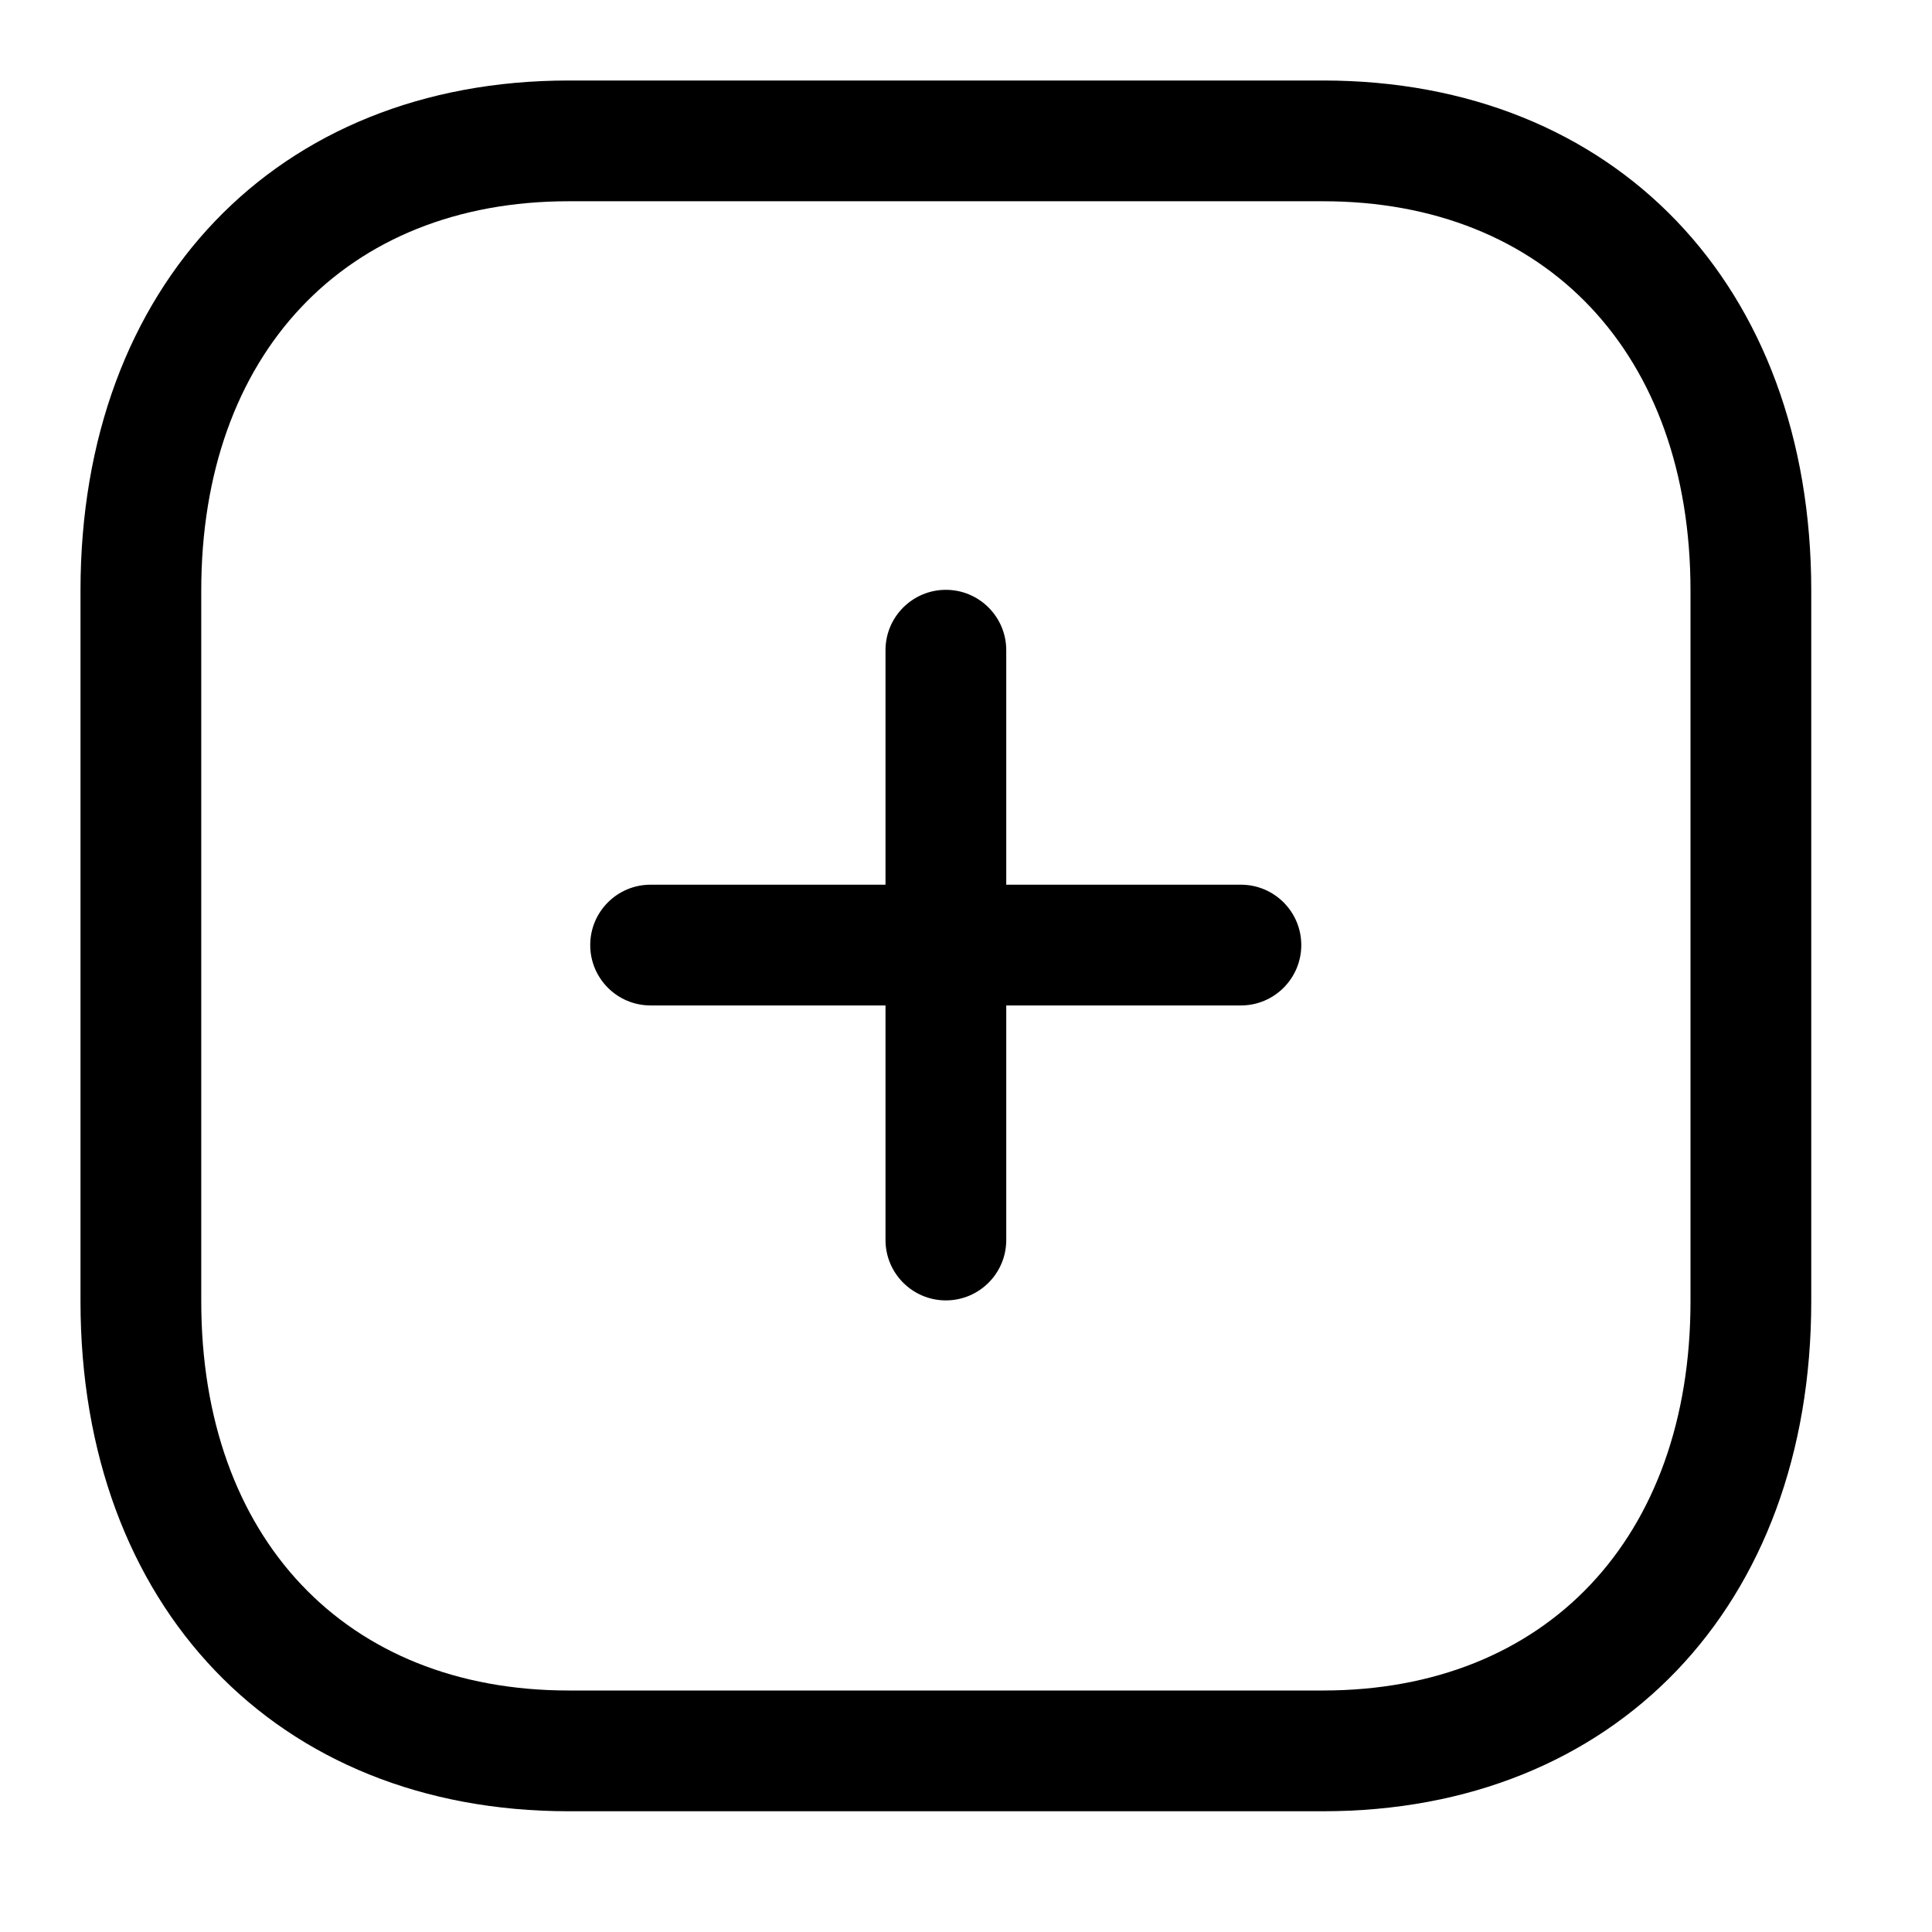
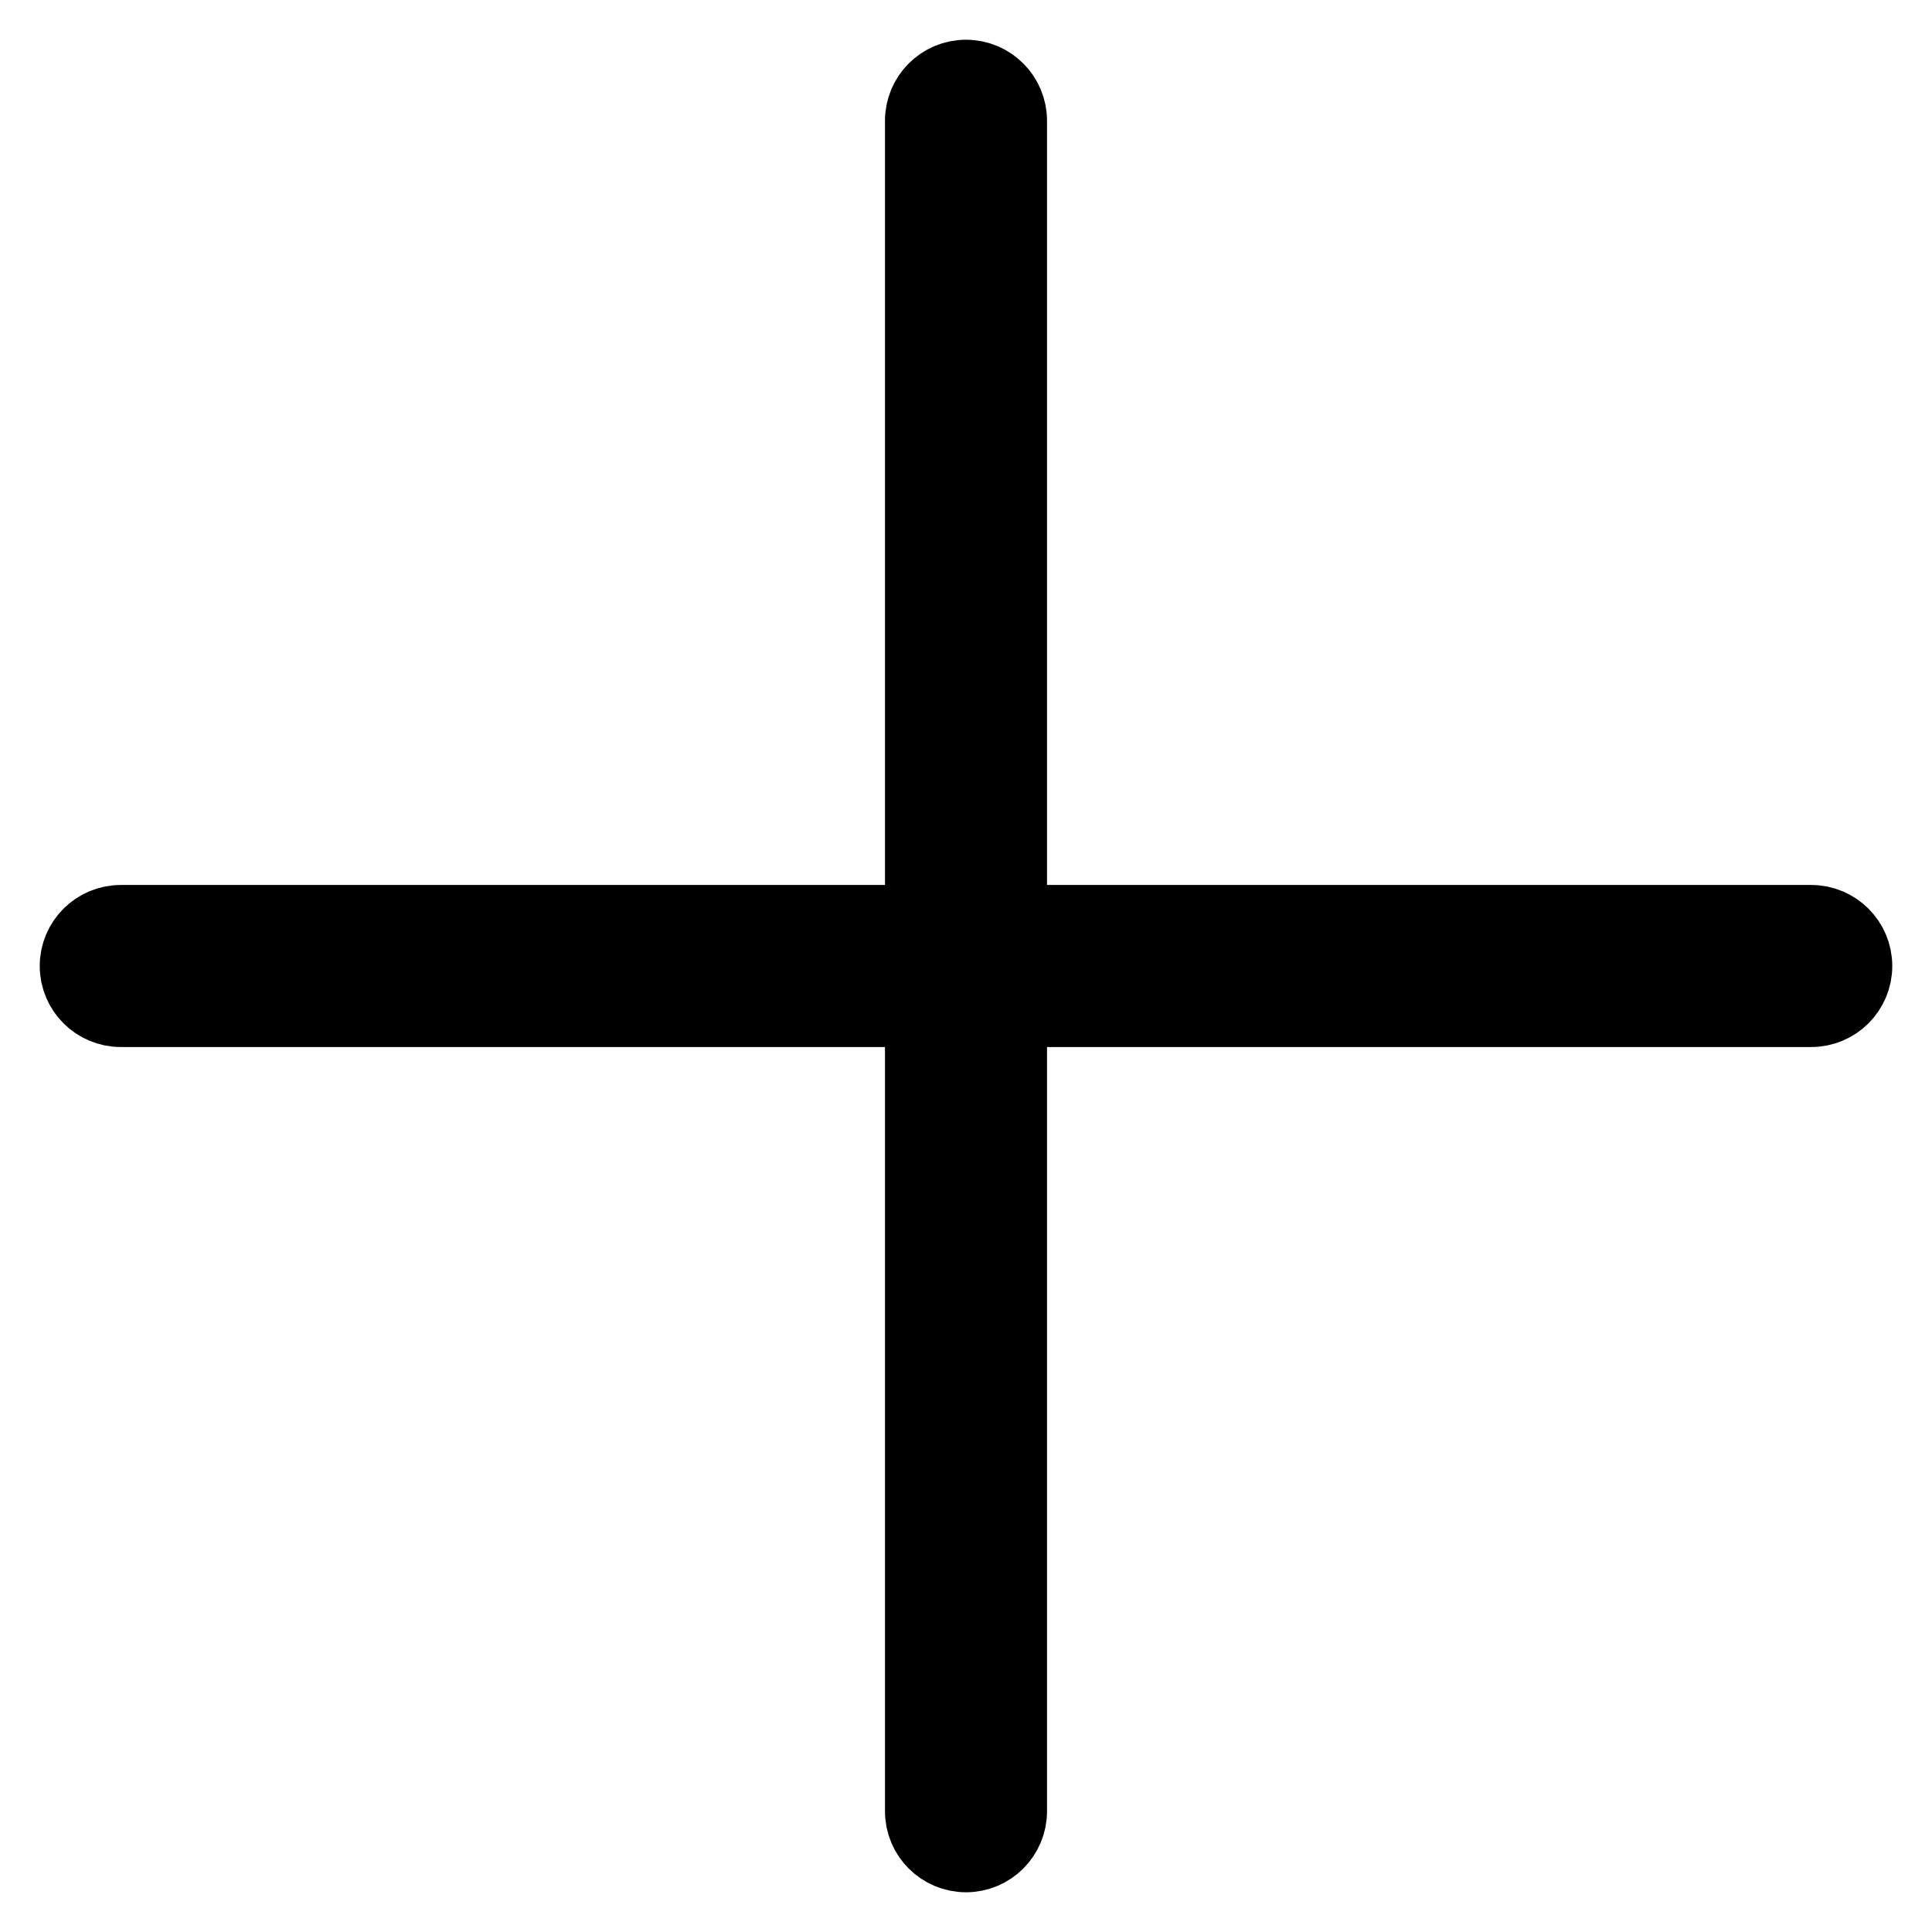
- <svg xmlns="http://www.w3.org/2000/svg" width="24" height="24" viewBox="0 0 24 24" fill="none">
-   <path fill-rule="evenodd" clip-rule="evenodd" d="M11.75 16.154C11.336 16.154 11 15.818 11 15.404V8.077C11 7.663 11.336 7.327 11.75 7.327C12.164 7.327 12.5 7.663 12.5 8.077V15.404C12.5 15.818 12.164 16.154 11.75 16.154Z" fill="black" />
-   <path fill-rule="evenodd" clip-rule="evenodd" d="M15.415 12.49H8.082C7.667 12.49 7.332 12.154 7.332 11.74C7.332 11.326 7.667 10.99 8.082 10.99H15.415C15.829 10.99 16.165 11.326 16.165 11.74C16.165 12.154 15.829 12.49 15.415 12.49Z" fill="black" />
-   <path fill-rule="evenodd" clip-rule="evenodd" d="M7.064 2.5C4.292 2.5 2.5 4.397 2.5 7.335V16.165C2.5 19.103 4.292 21 7.064 21H16.436C19.209 21 21 19.103 21 16.165V7.335C21 4.397 19.209 2.5 16.436 2.5H7.064ZM16.436 22.5H7.064C3.437 22.5 1 19.954 1 16.165V7.335C1 3.546 3.437 1 7.064 1H16.436C20.063 1 22.5 3.546 22.5 7.335V16.165C22.5 19.954 20.063 22.5 16.436 22.5Z" fill="black" />
+ <svg xmlns="http://www.w3.org/2000/svg" fill="#000000" viewBox="0 0 32 32" version="1.1" stroke="#000000" stroke-width="1.184">
+   <g id="SVGRepo_bgCarrier" stroke-width="0" />
+   <g id="SVGRepo_tracerCarrier" stroke-linecap="round" stroke-linejoin="round" />
+   <g id="SVGRepo_iconCarrier">
+     <path d="M30 15.25h-13.25v-13.25c0-0.414-0.336-0.75-0.75-0.75s-0.75 0.336-0.75 0.75v0 13.25h-13.25c-0.414 0-0.75 0.336-0.75 0.75s0.336 0.75 0.75 0.75v0h13.25v13.25c0 0.414 0.336 0.75 0.75 0.75s0.75-0.336 0.75-0.75v0-13.25h13.25c0.414 0 0.75-0.336 0.75-0.75s-0.336-0.75-0.75-0.75v0z" />
+   </g>
</svg>
